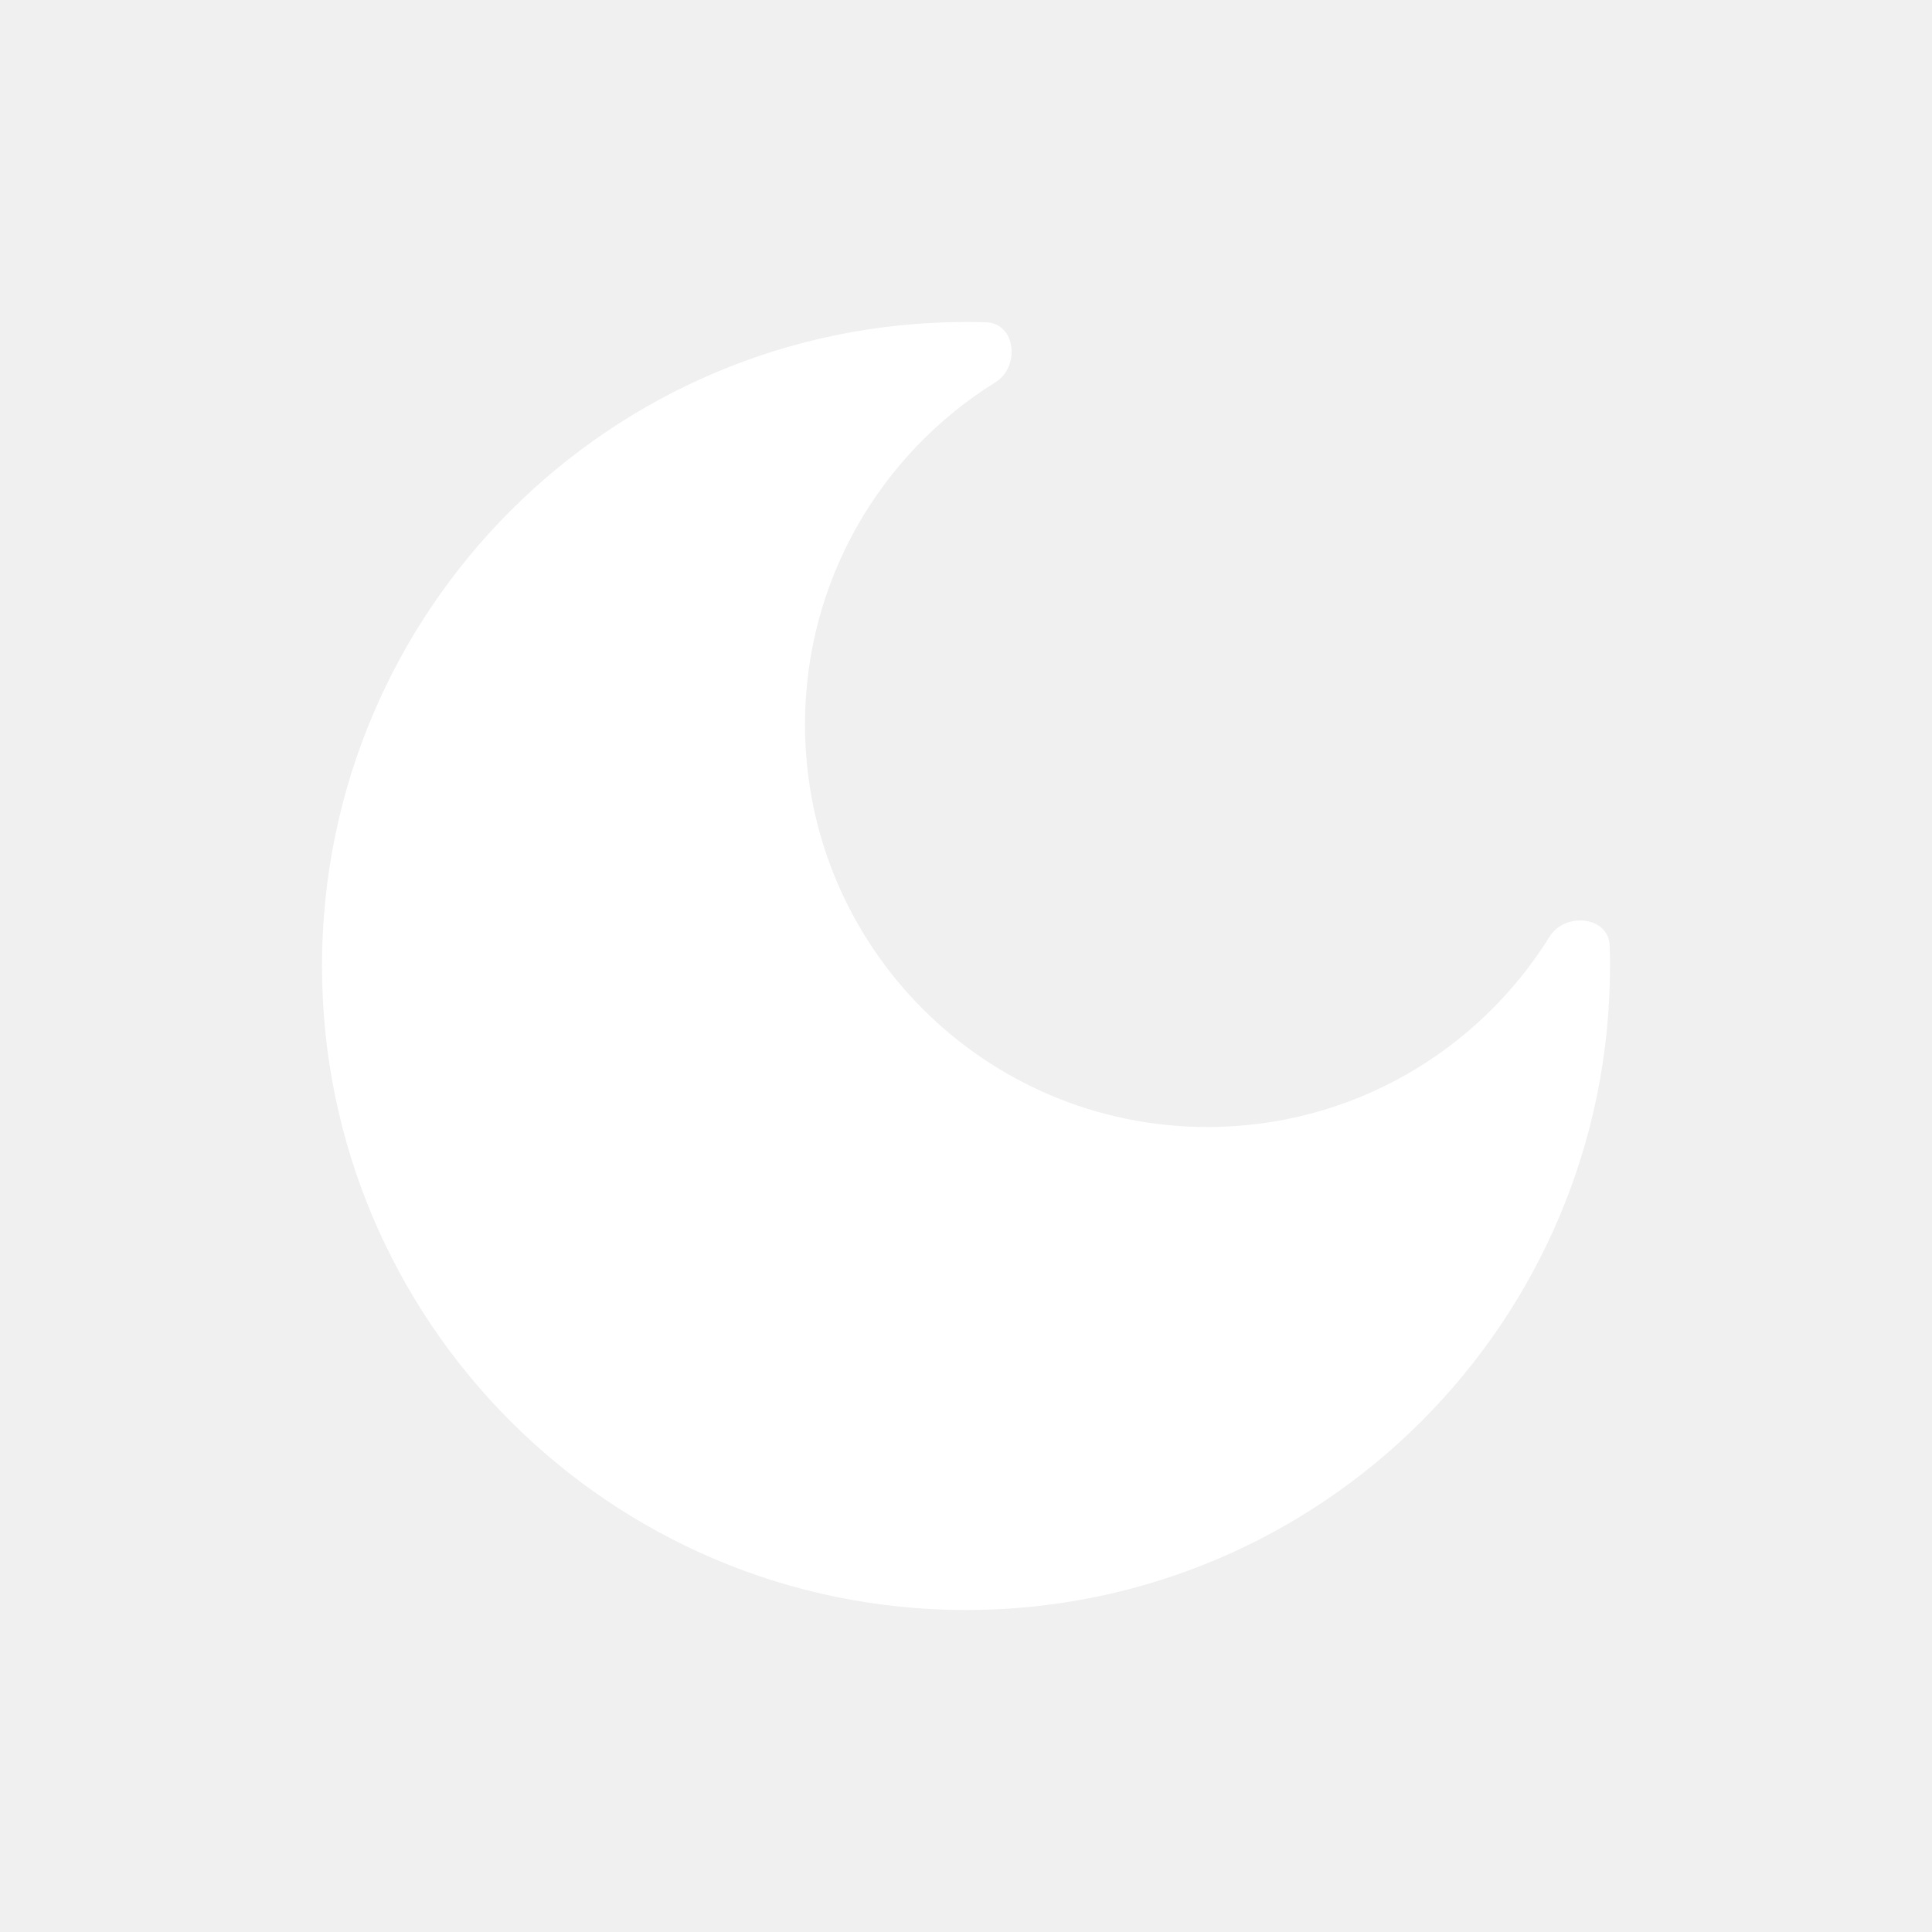
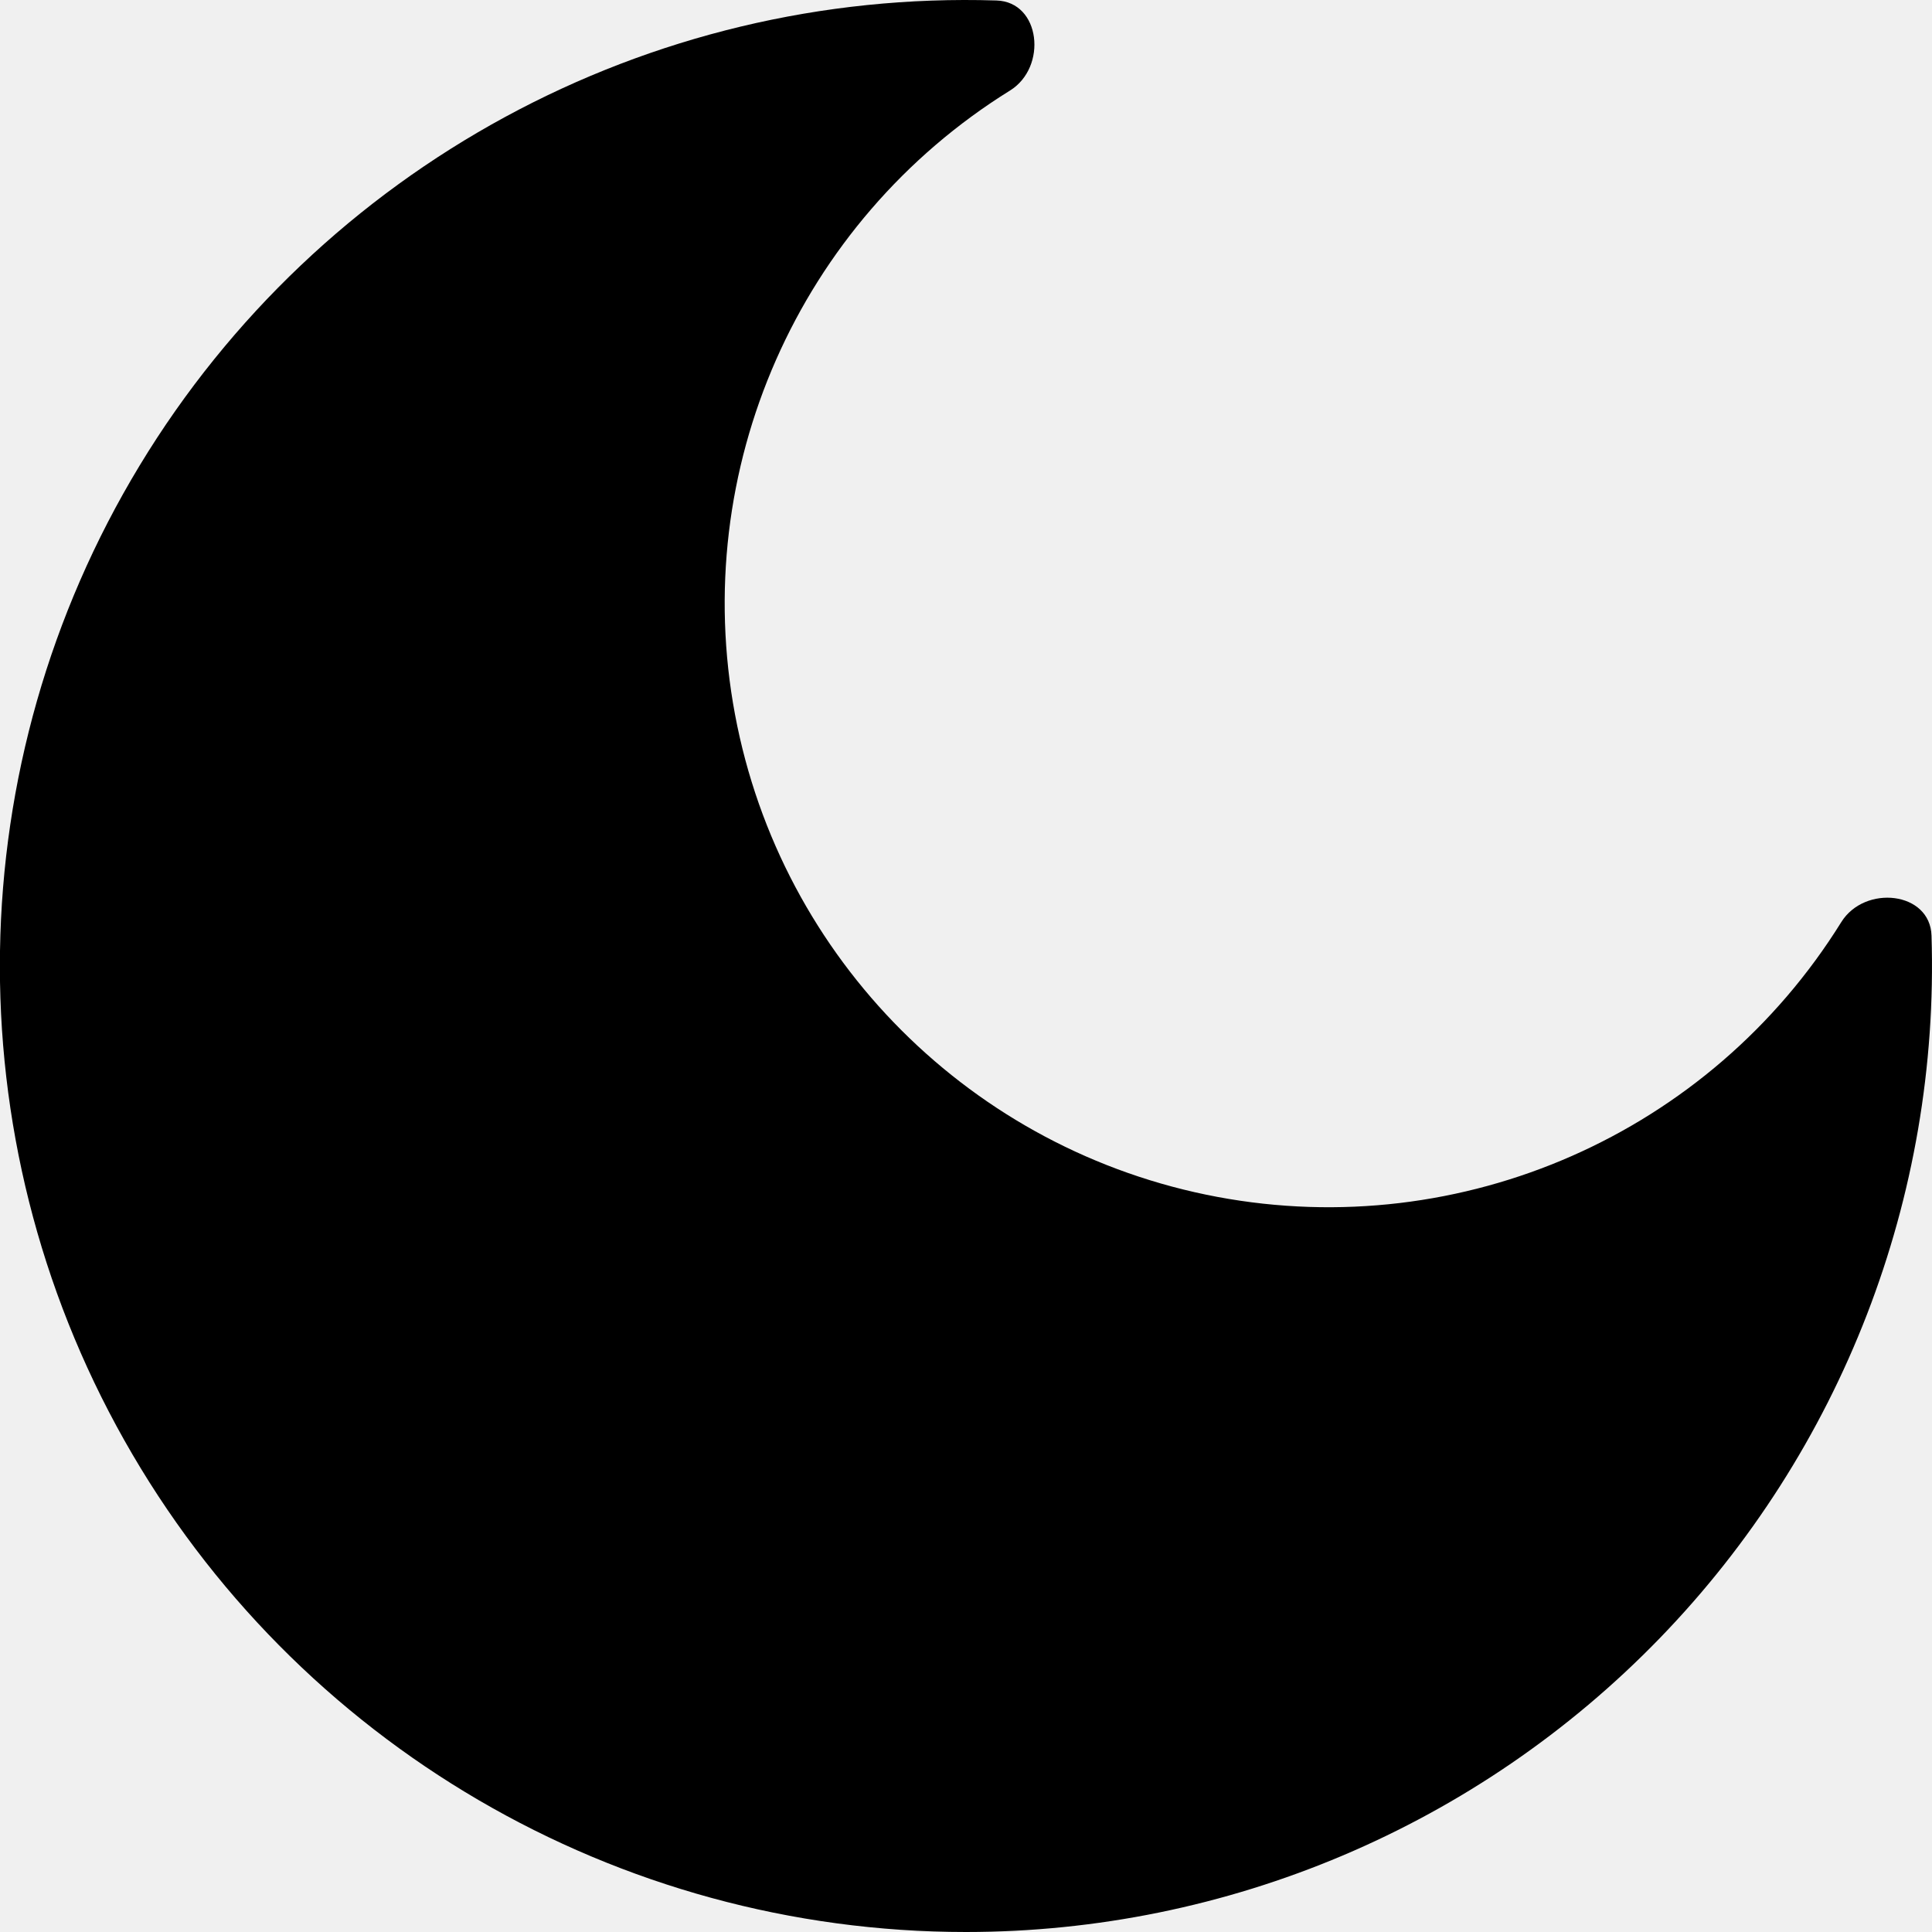
- <svg xmlns="http://www.w3.org/2000/svg" width="24" height="24" viewBox="0 0 24 24" fill="none">
-   <path d="M12 20C16.418 20 20 16.418 20 12C20 11.916 19.999 11.832 19.996 11.749C19.985 11.382 19.443 11.325 19.249 11.636C18.367 13.055 16.794 14 15 14C12.239 14 10 11.761 10 9C10 7.206 10.945 5.632 12.364 4.75C12.676 4.557 12.619 4.015 12.252 4.004C12.168 4.001 12.084 4 12 4C7.582 4 4 7.582 4 12C4 16.418 7.582 20 12 20Z" fill="white" />
+ <svg xmlns="http://www.w3.org/2000/svg" width="24" height="24" viewBox="0 0 16 16" fill="none">
+   <path fill="currentColor" d="M8 16a8 8 0 0 0 7.996-8.251c-.011-.367-.553-.424-.747-.113A5 5 0 1 1 8.364.75c.312-.193.255-.735-.112-.746A8 8 0 1 0 8 16z" />
</svg>
